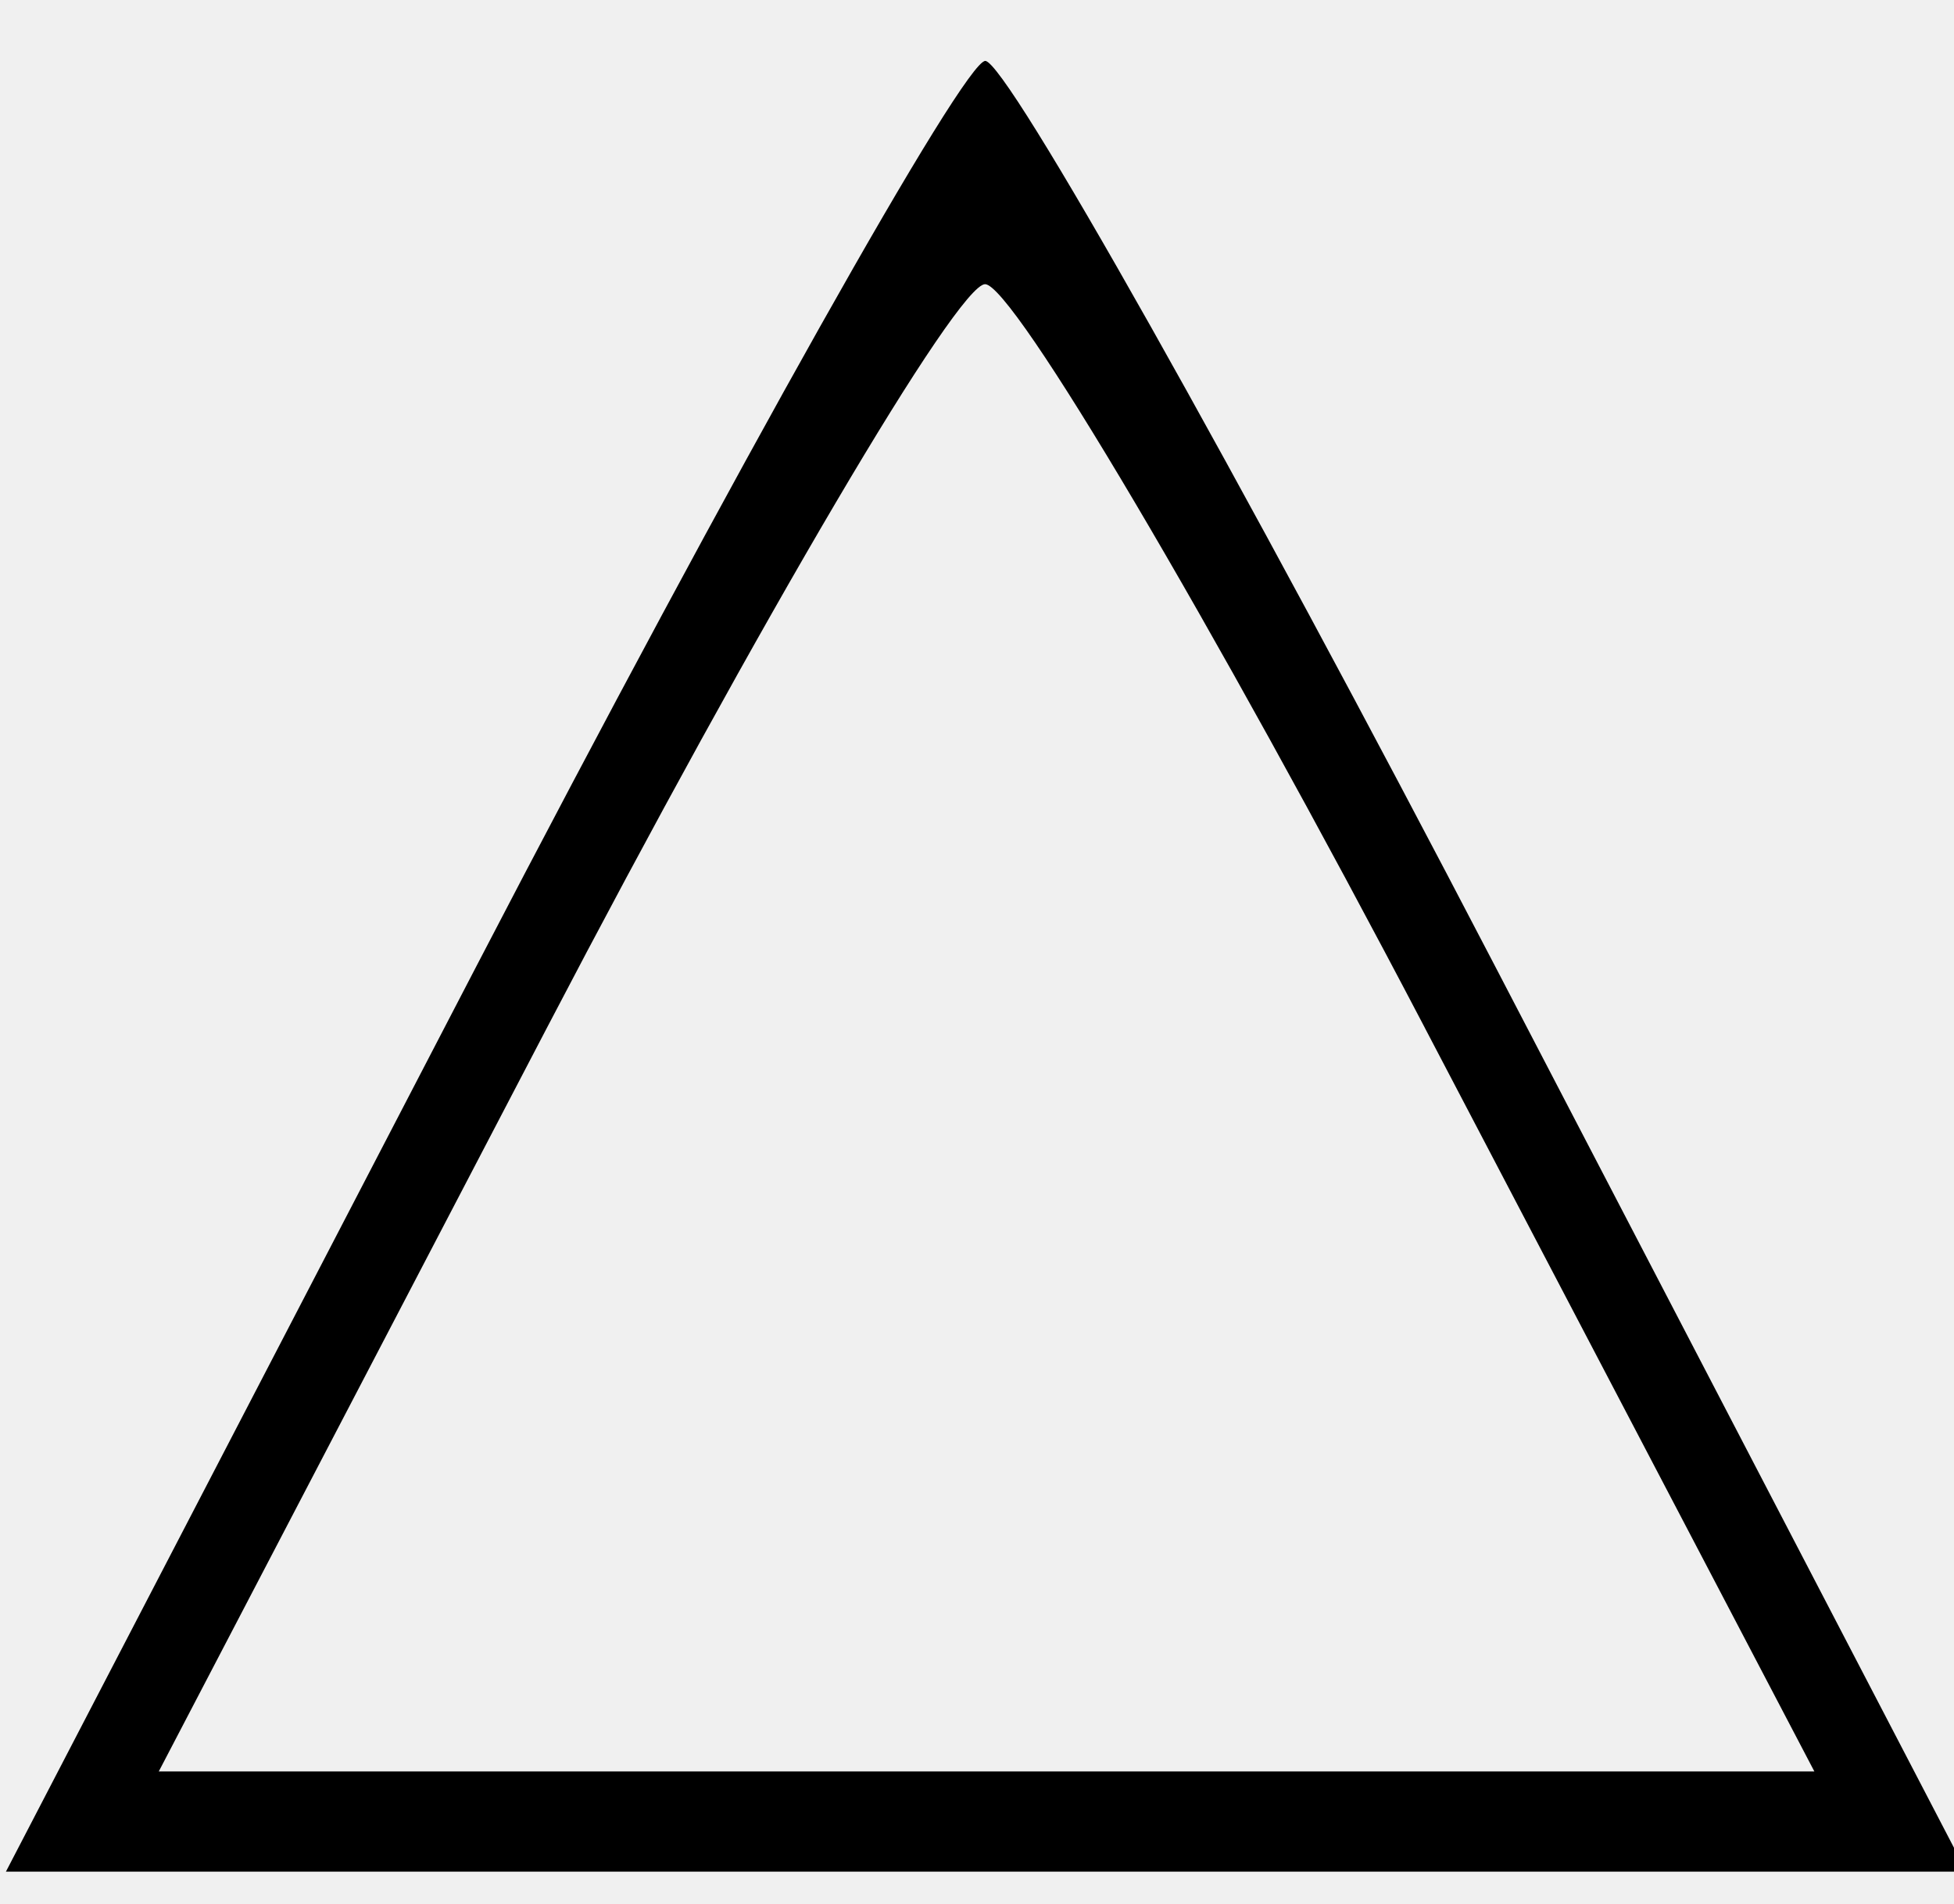
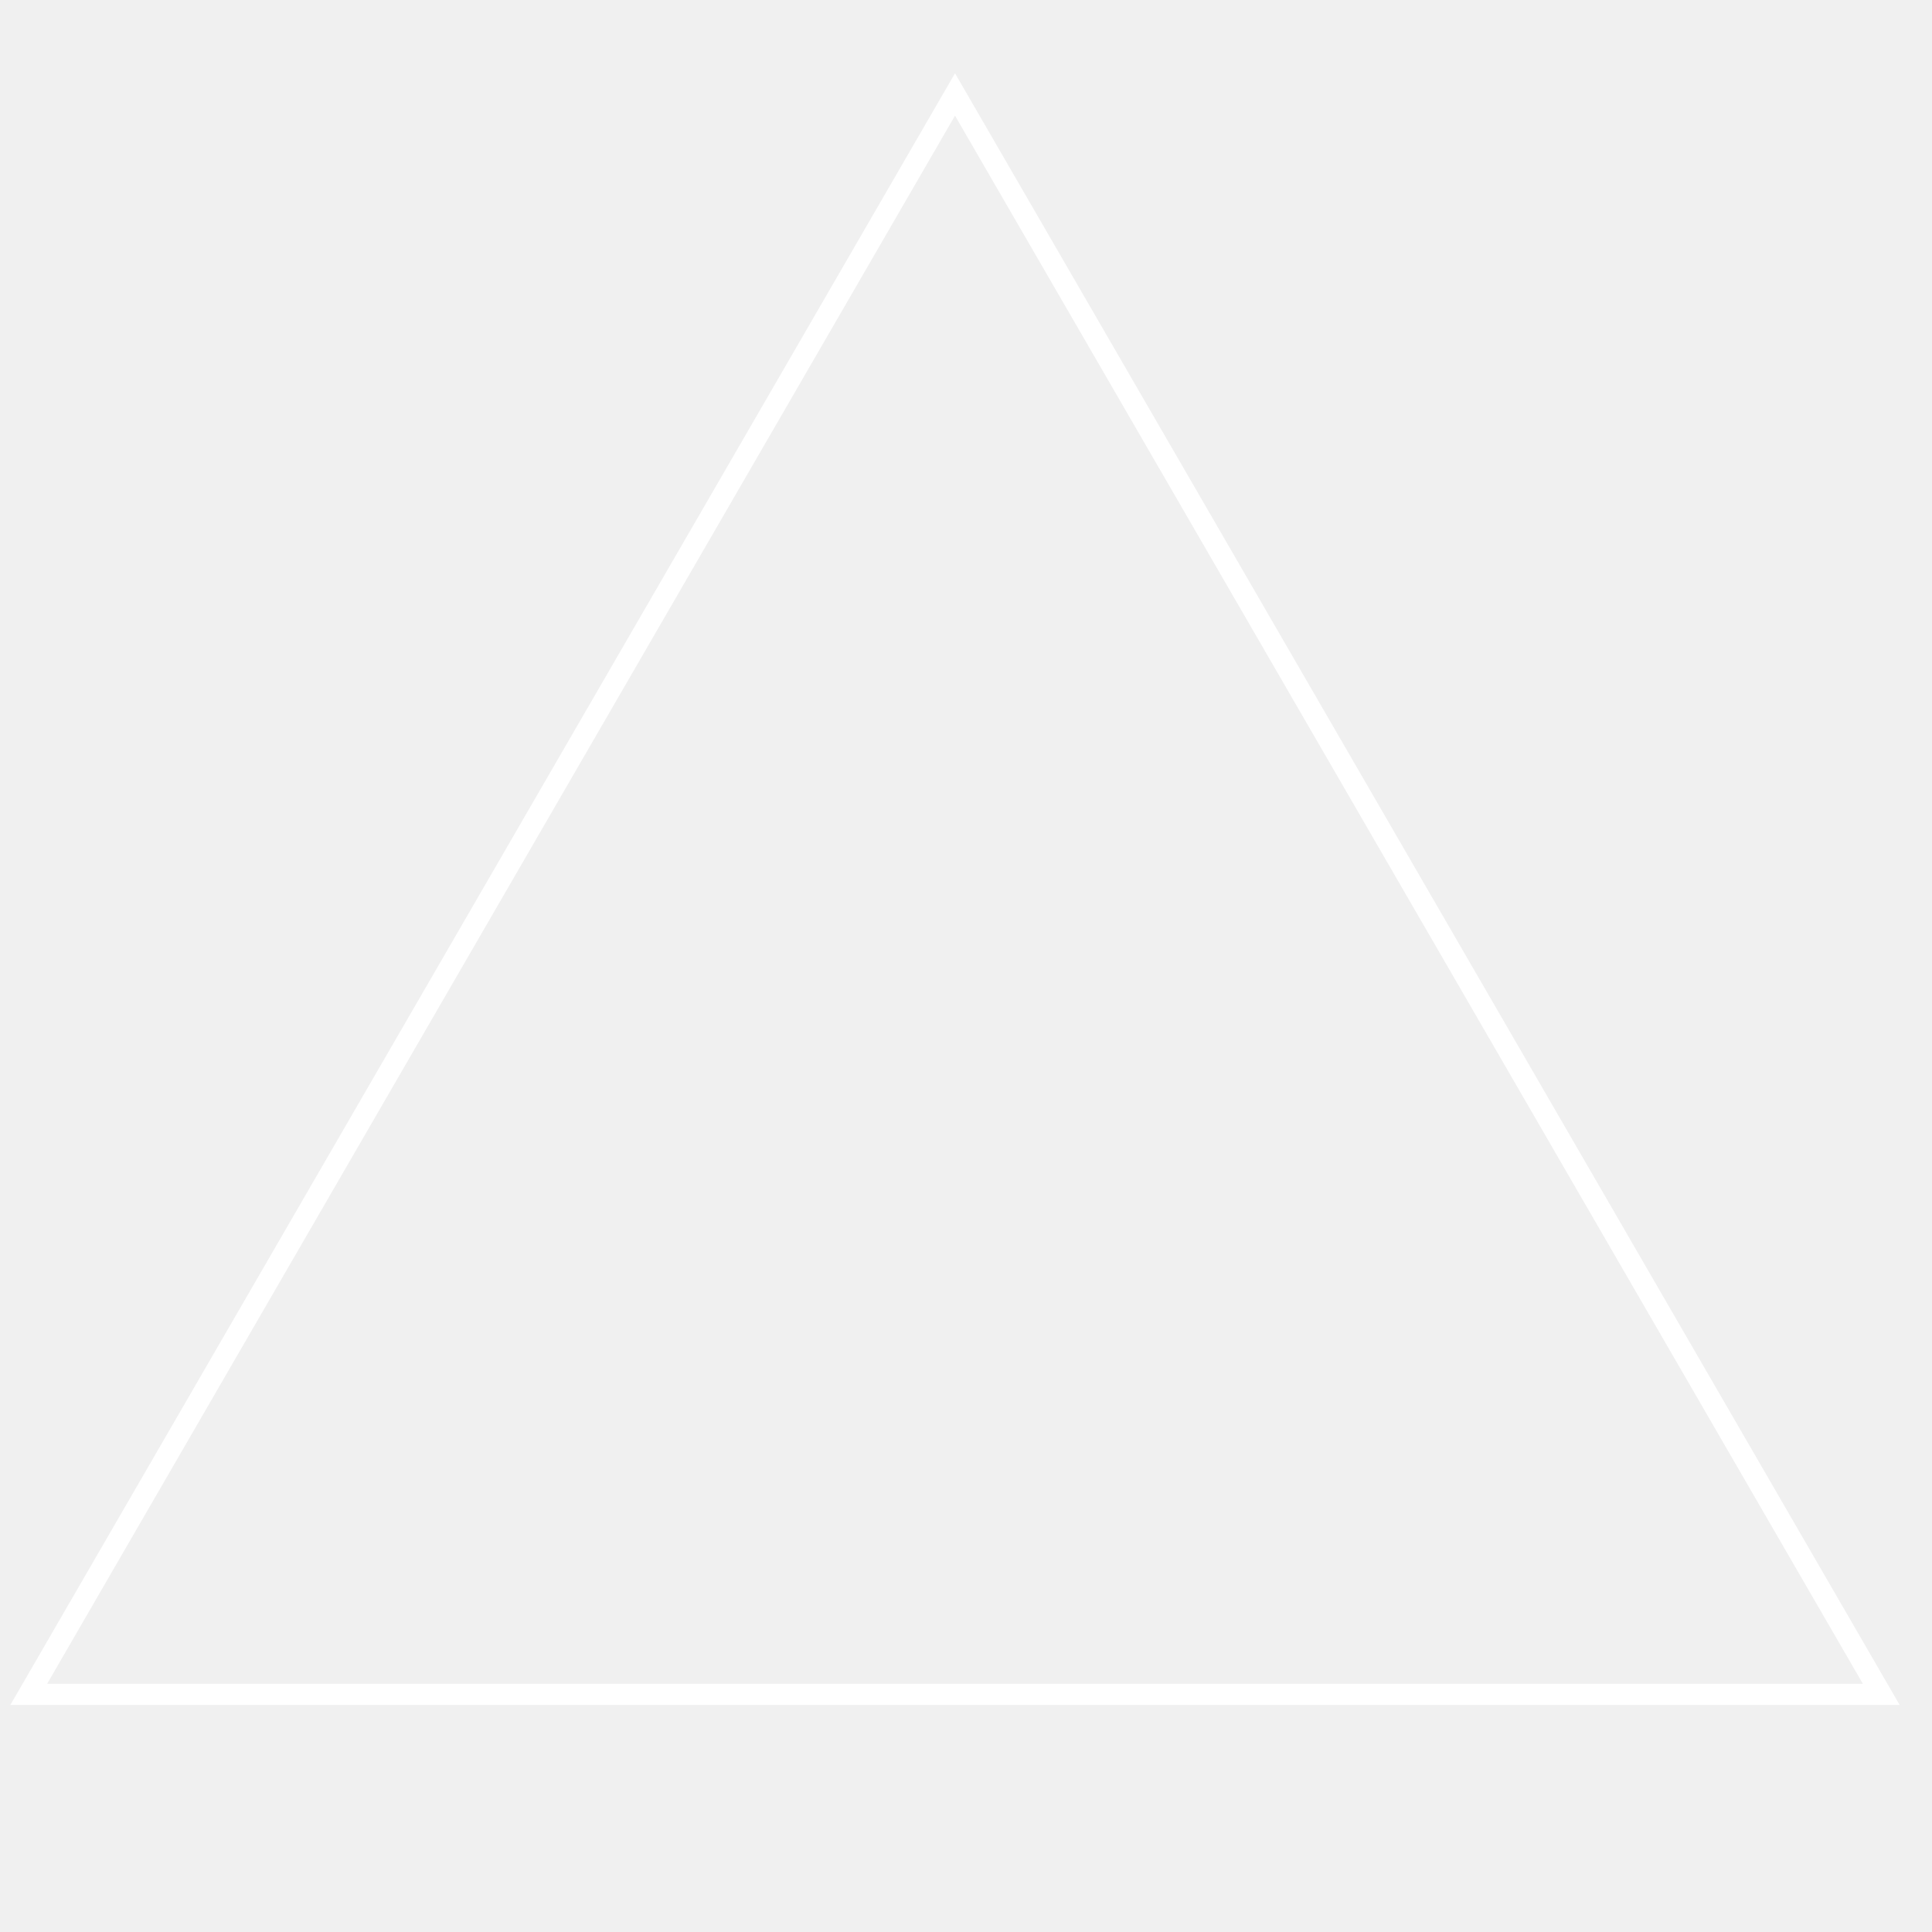
- <svg xmlns="http://www.w3.org/2000/svg" id="svg2" version="1.1" width="39" height="38" viewBox="0 0 39 38">
-   <defs id="defs6" />
-   <path style="fill:#000000" d="M 9.507,19.287 C 14.671,9.349 19.243,1.217 19.665,1.216 c 0.423,-0.001 5.002,8.13 10.176,18.069 l 9.407,18.071 -19.565,0 -19.565,0 L 9.507,19.287 Z M 28.437,20.511 C 24.16,12.347 20.211,5.669 19.661,5.672 c -0.55,0.003 -4.485,6.683 -8.746,14.844 l -7.746,14.84 16.522,0 16.522,0 -7.776,-14.844 z" id="path3338" />
+ <svg xmlns="http://www.w3.org/2000/svg" width="744.09" height="744.09" id="svg2" version="1.1">
+   <defs id="defs4" />
+   <g id="layer1" transform="translate(0,-308.2722)">
+     <path style="fill:none;stroke:#ffffff;stroke-width:7.828;stroke-miterlimit:4;stroke-opacity:1;stroke-dasharray:none" id="path2989-3" d="m 155.564,147.09 170.589,295.47 170.589,295.47 -341.179,-3e-5 -341.179,1e-5 170.589,-295.47 z" transform="matrix(1.045589,0,0,1.042711,205.155,191.2834)" />
+     <path style="fill:none;stroke:param(outline)#ffffff;stroke-width:12.559;stroke-miterlimit:4;stroke-opacity:1;stroke-dasharray:none" id="path2989" d="m 155.564,147.09 170.589,295.47 170.589,295.47 -341.179,-3e-5 -341.179,1e-5 170.589,-295.47 z" transform="translate(212.132,214.328)" />
+   </g>
</svg>
